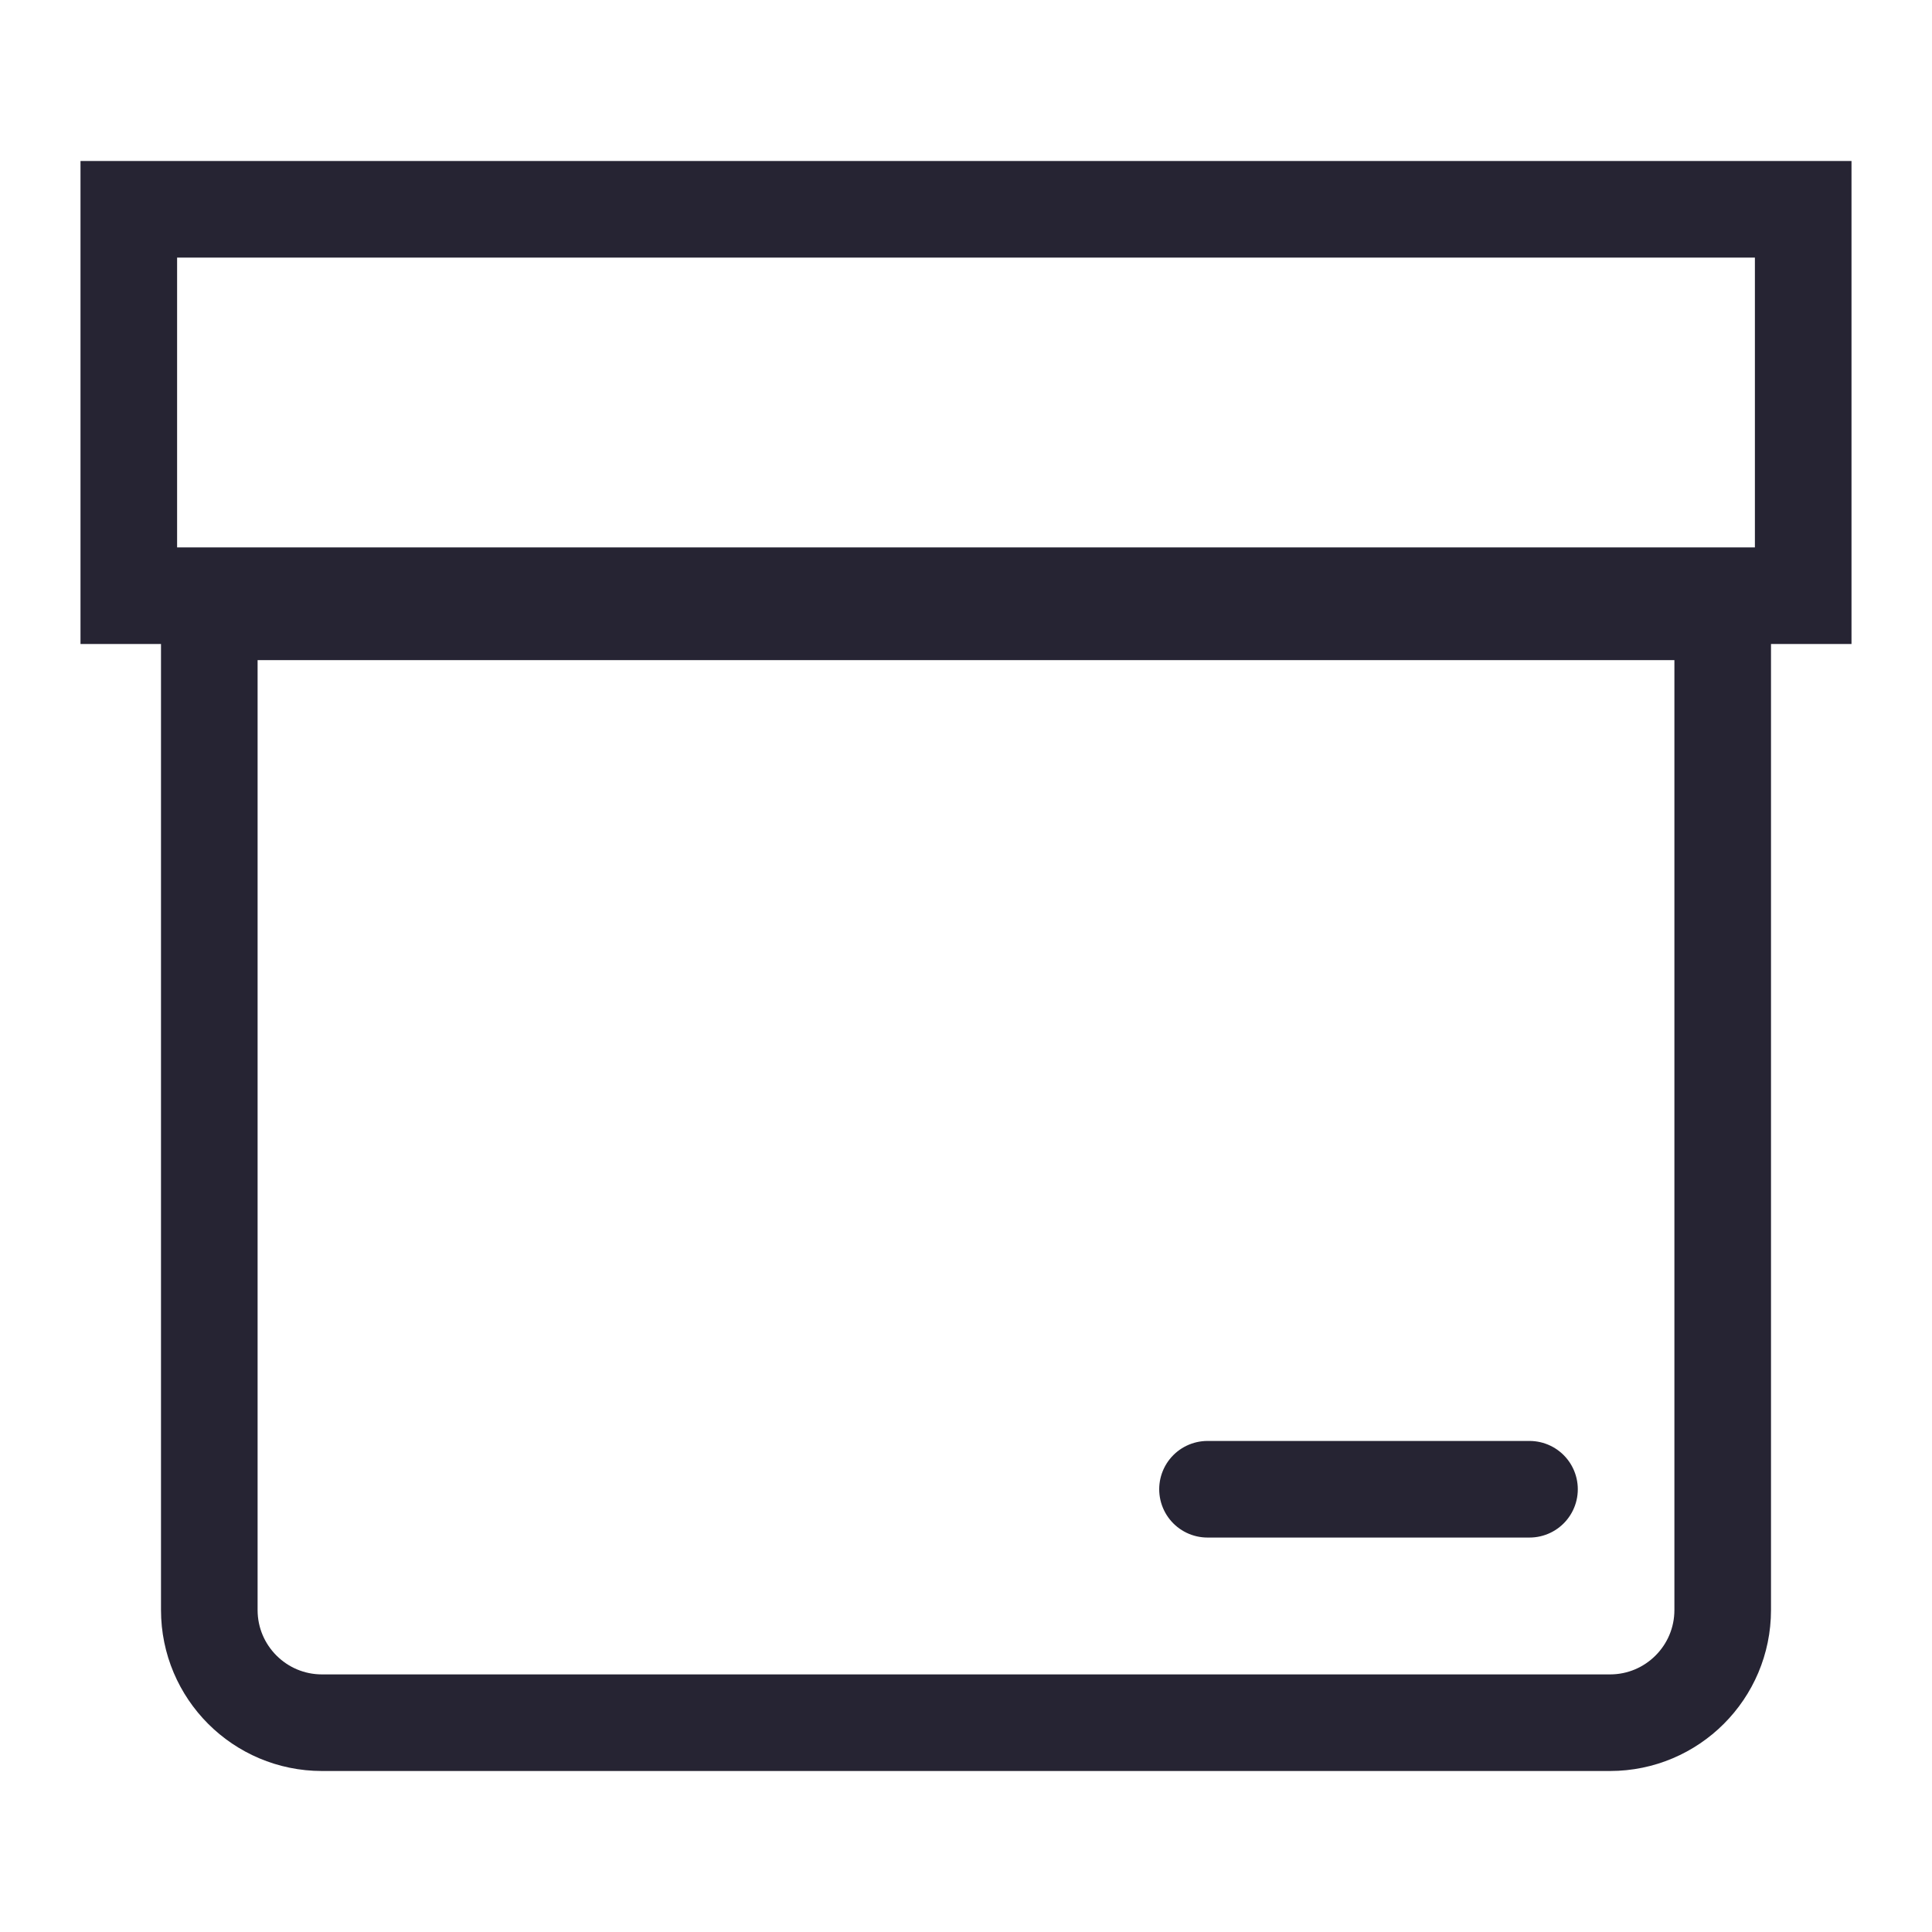
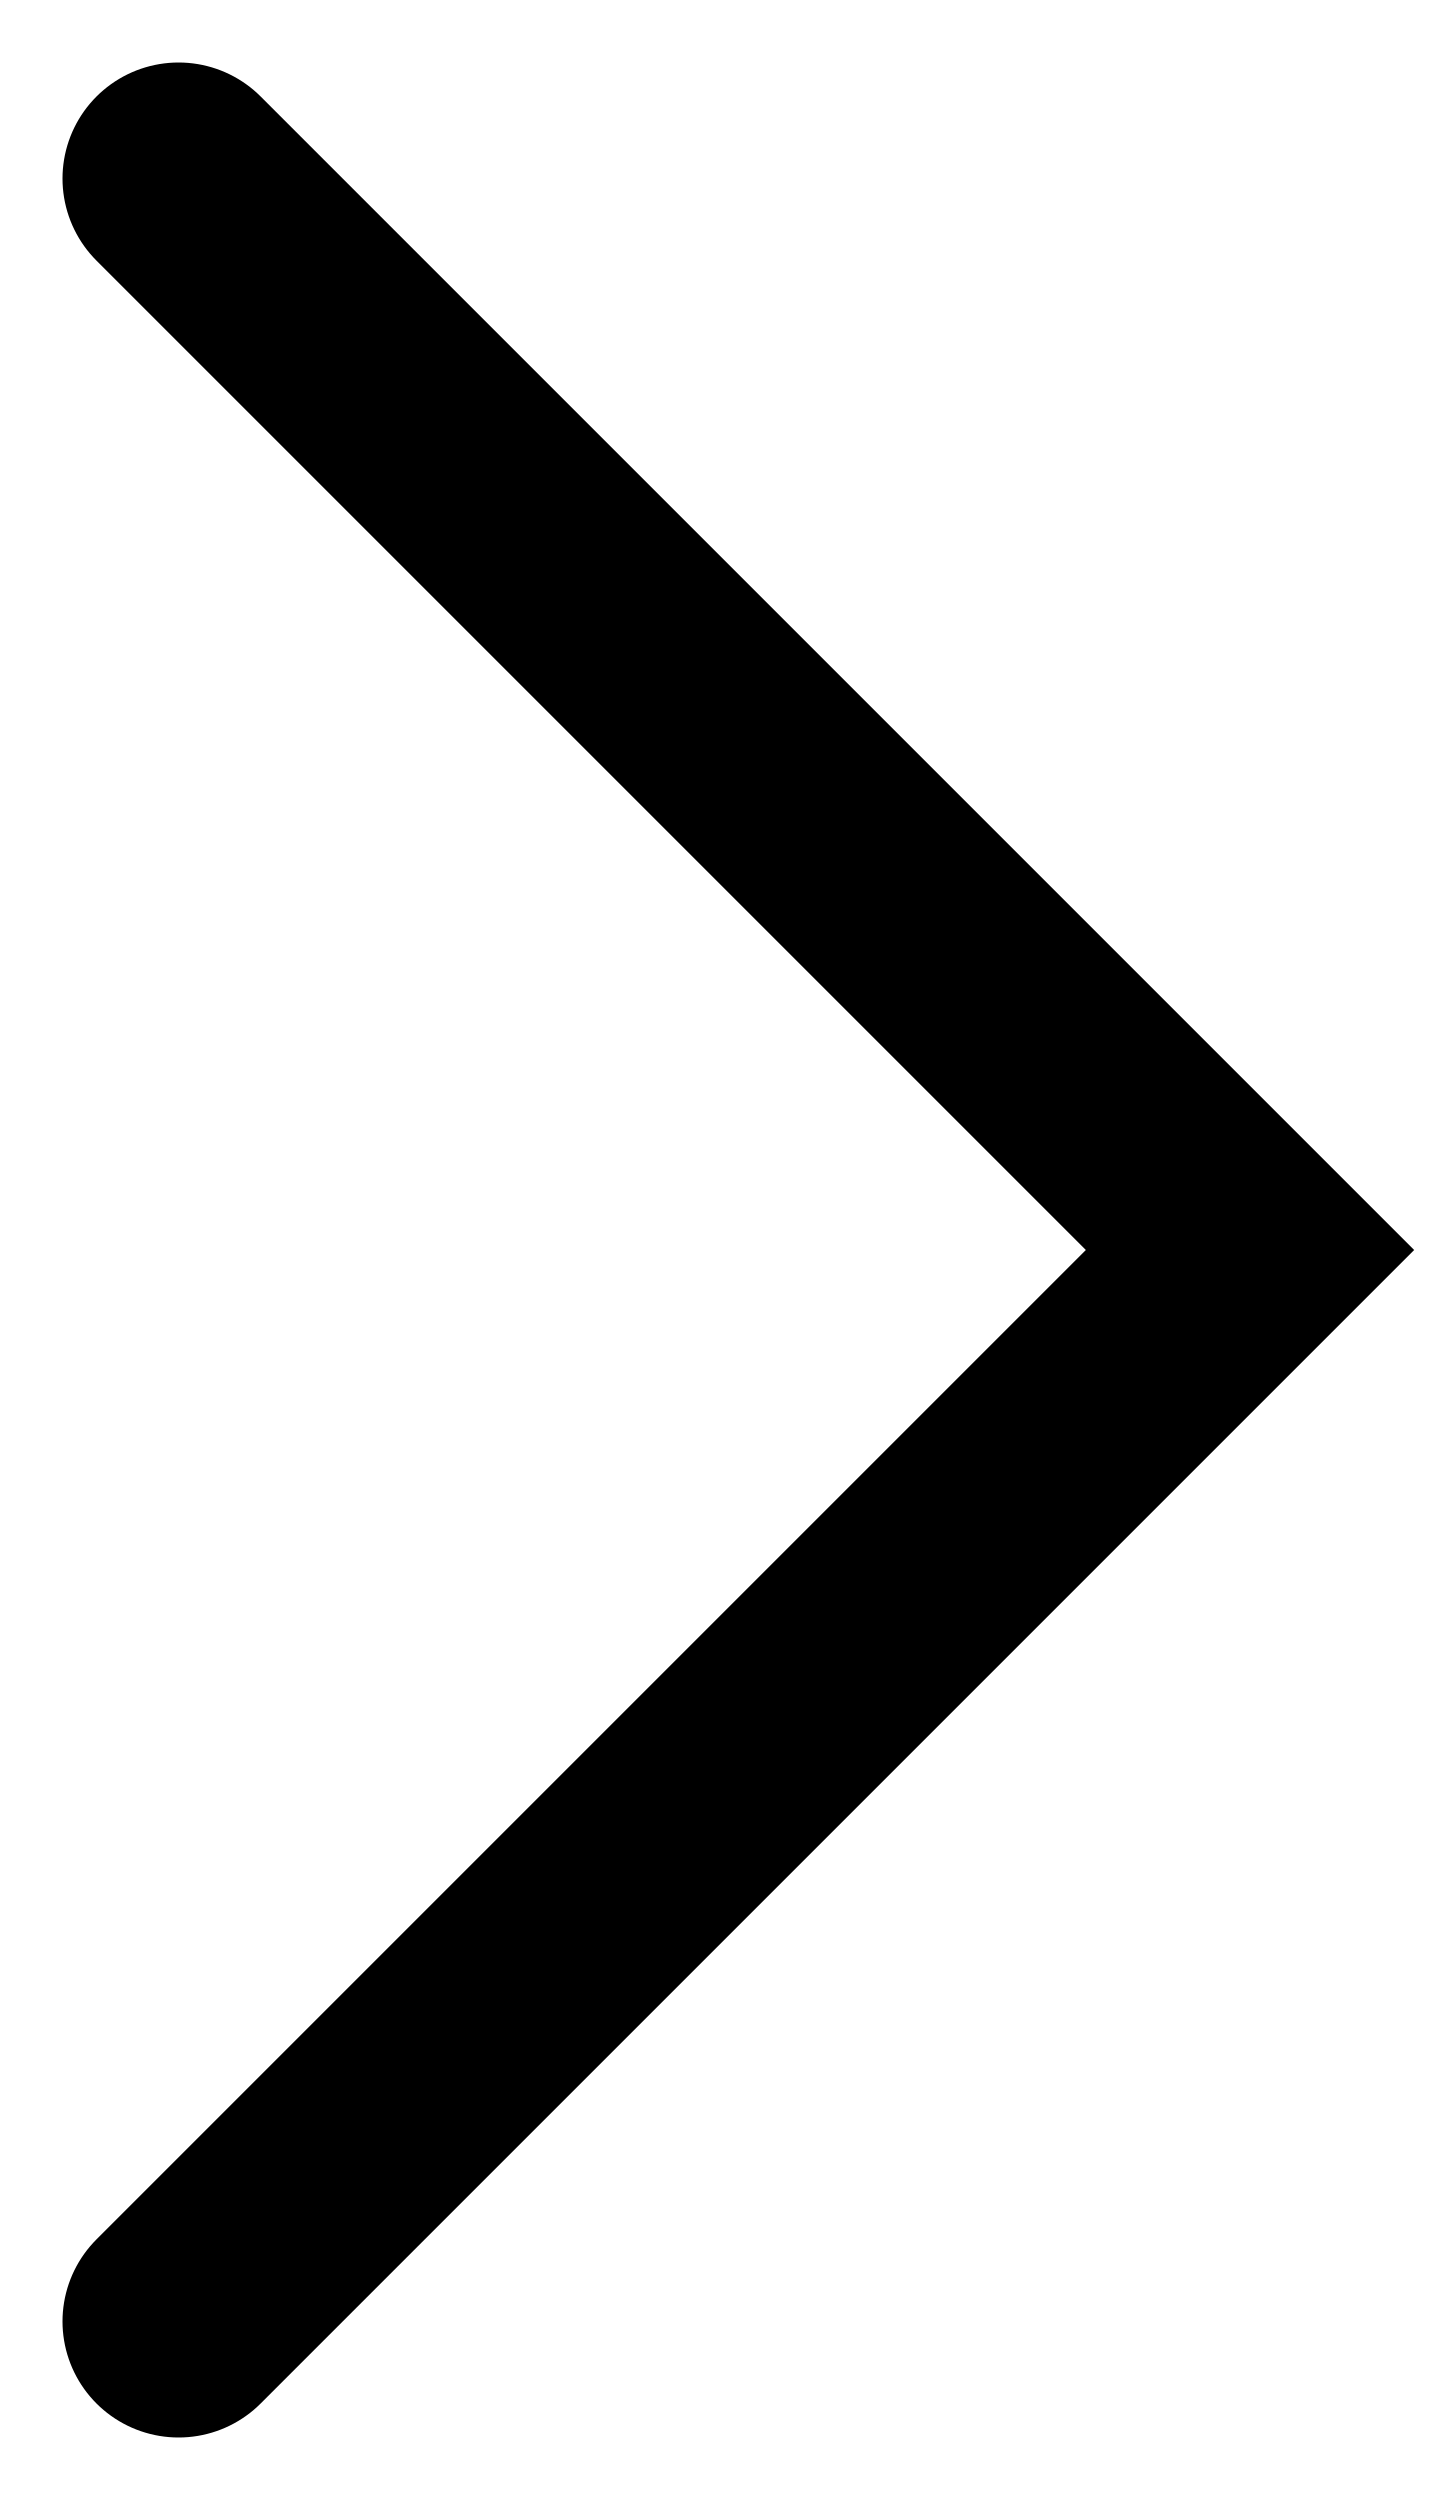
- <svg xmlns="http://www.w3.org/2000/svg" width="24" height="24" viewBox="0 0 24 24" fill="none">
-   <path d="M2.6 20V7.6H21.4V20C21.4 20.773 20.773 21.4 20 21.4H4C3.227 21.4 2.6 20.773 2.6 20Z" stroke="#262433" stroke-width="1.2" />
-   <path d="M1.6 2.6H22.4V7.4H1.6V2.6Z" stroke="#262433" stroke-width="1.2" />
-   <path d="M15 18.5H19" stroke="#262433" stroke-width="1.2" stroke-miterlimit="10" stroke-linecap="round" />
+ <svg xmlns="http://www.w3.org/2000/svg" class="cmsb535-pointer-events-none" width="8" height="14" viewBox="0 0 8 14" fill="none">
+   <path d="M1 13L7 7L1 1" stroke="#000" stroke-width="1.3" stroke-linecap="round" />
</svg>
